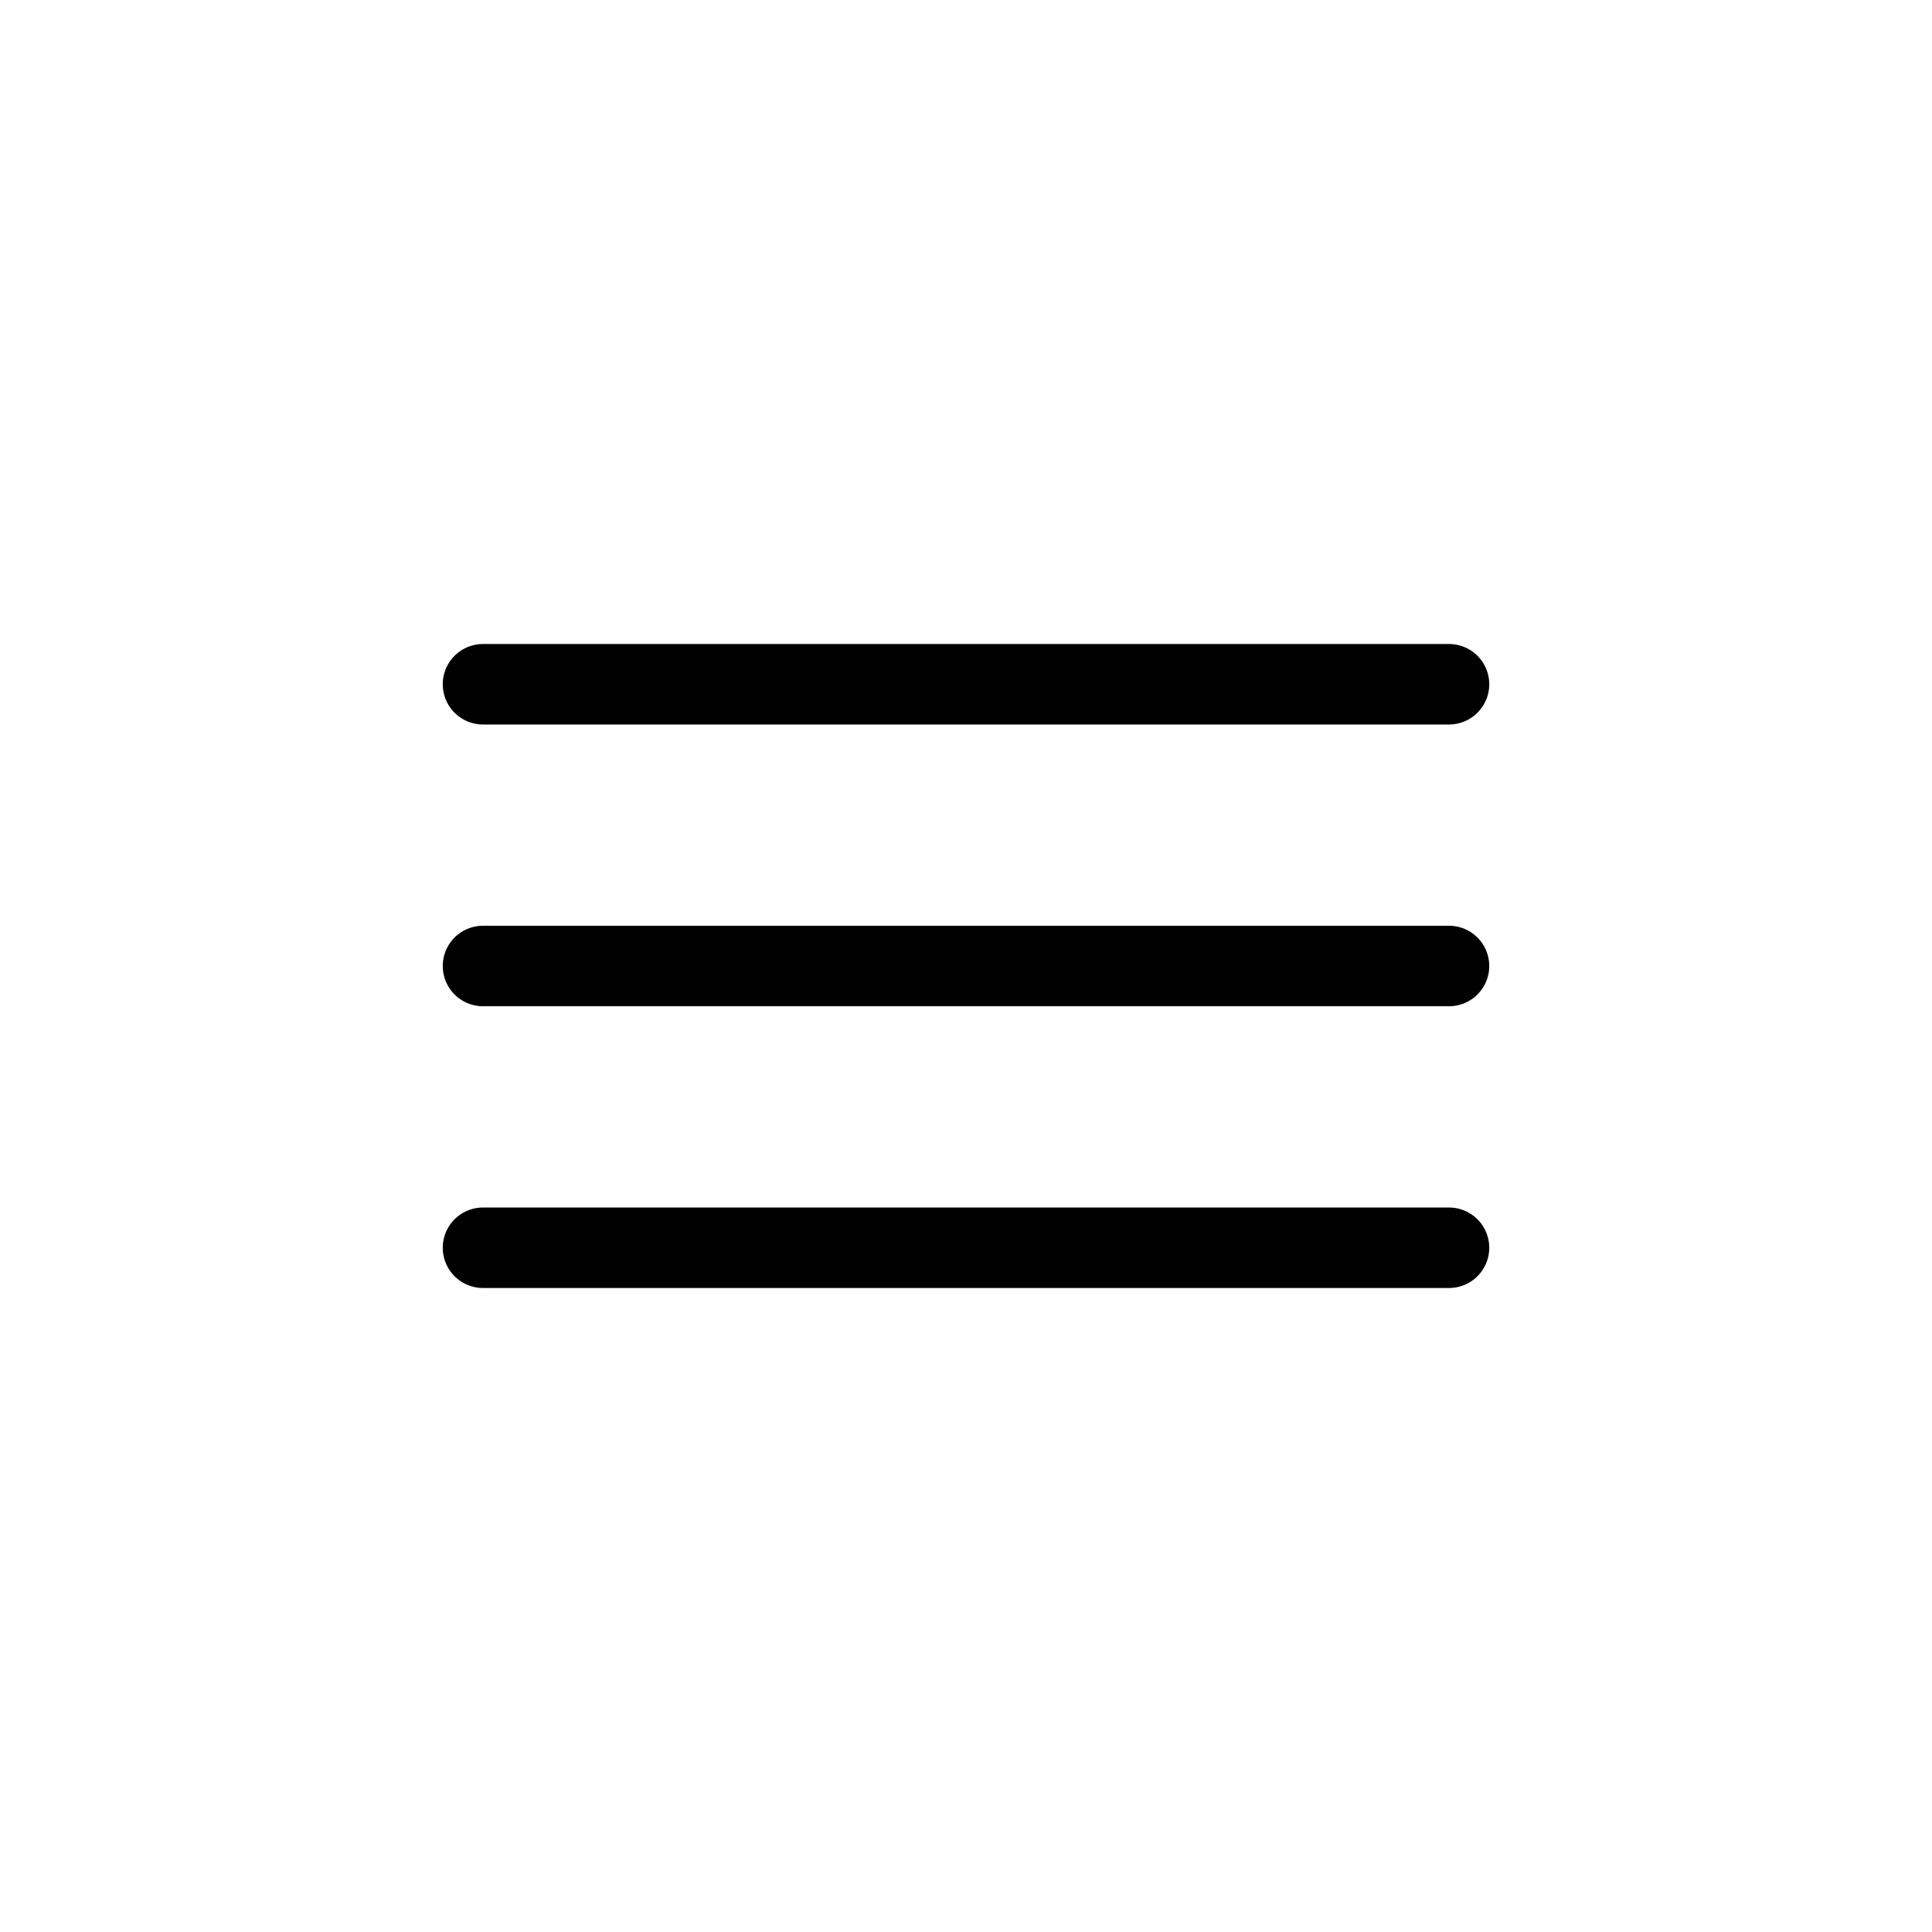
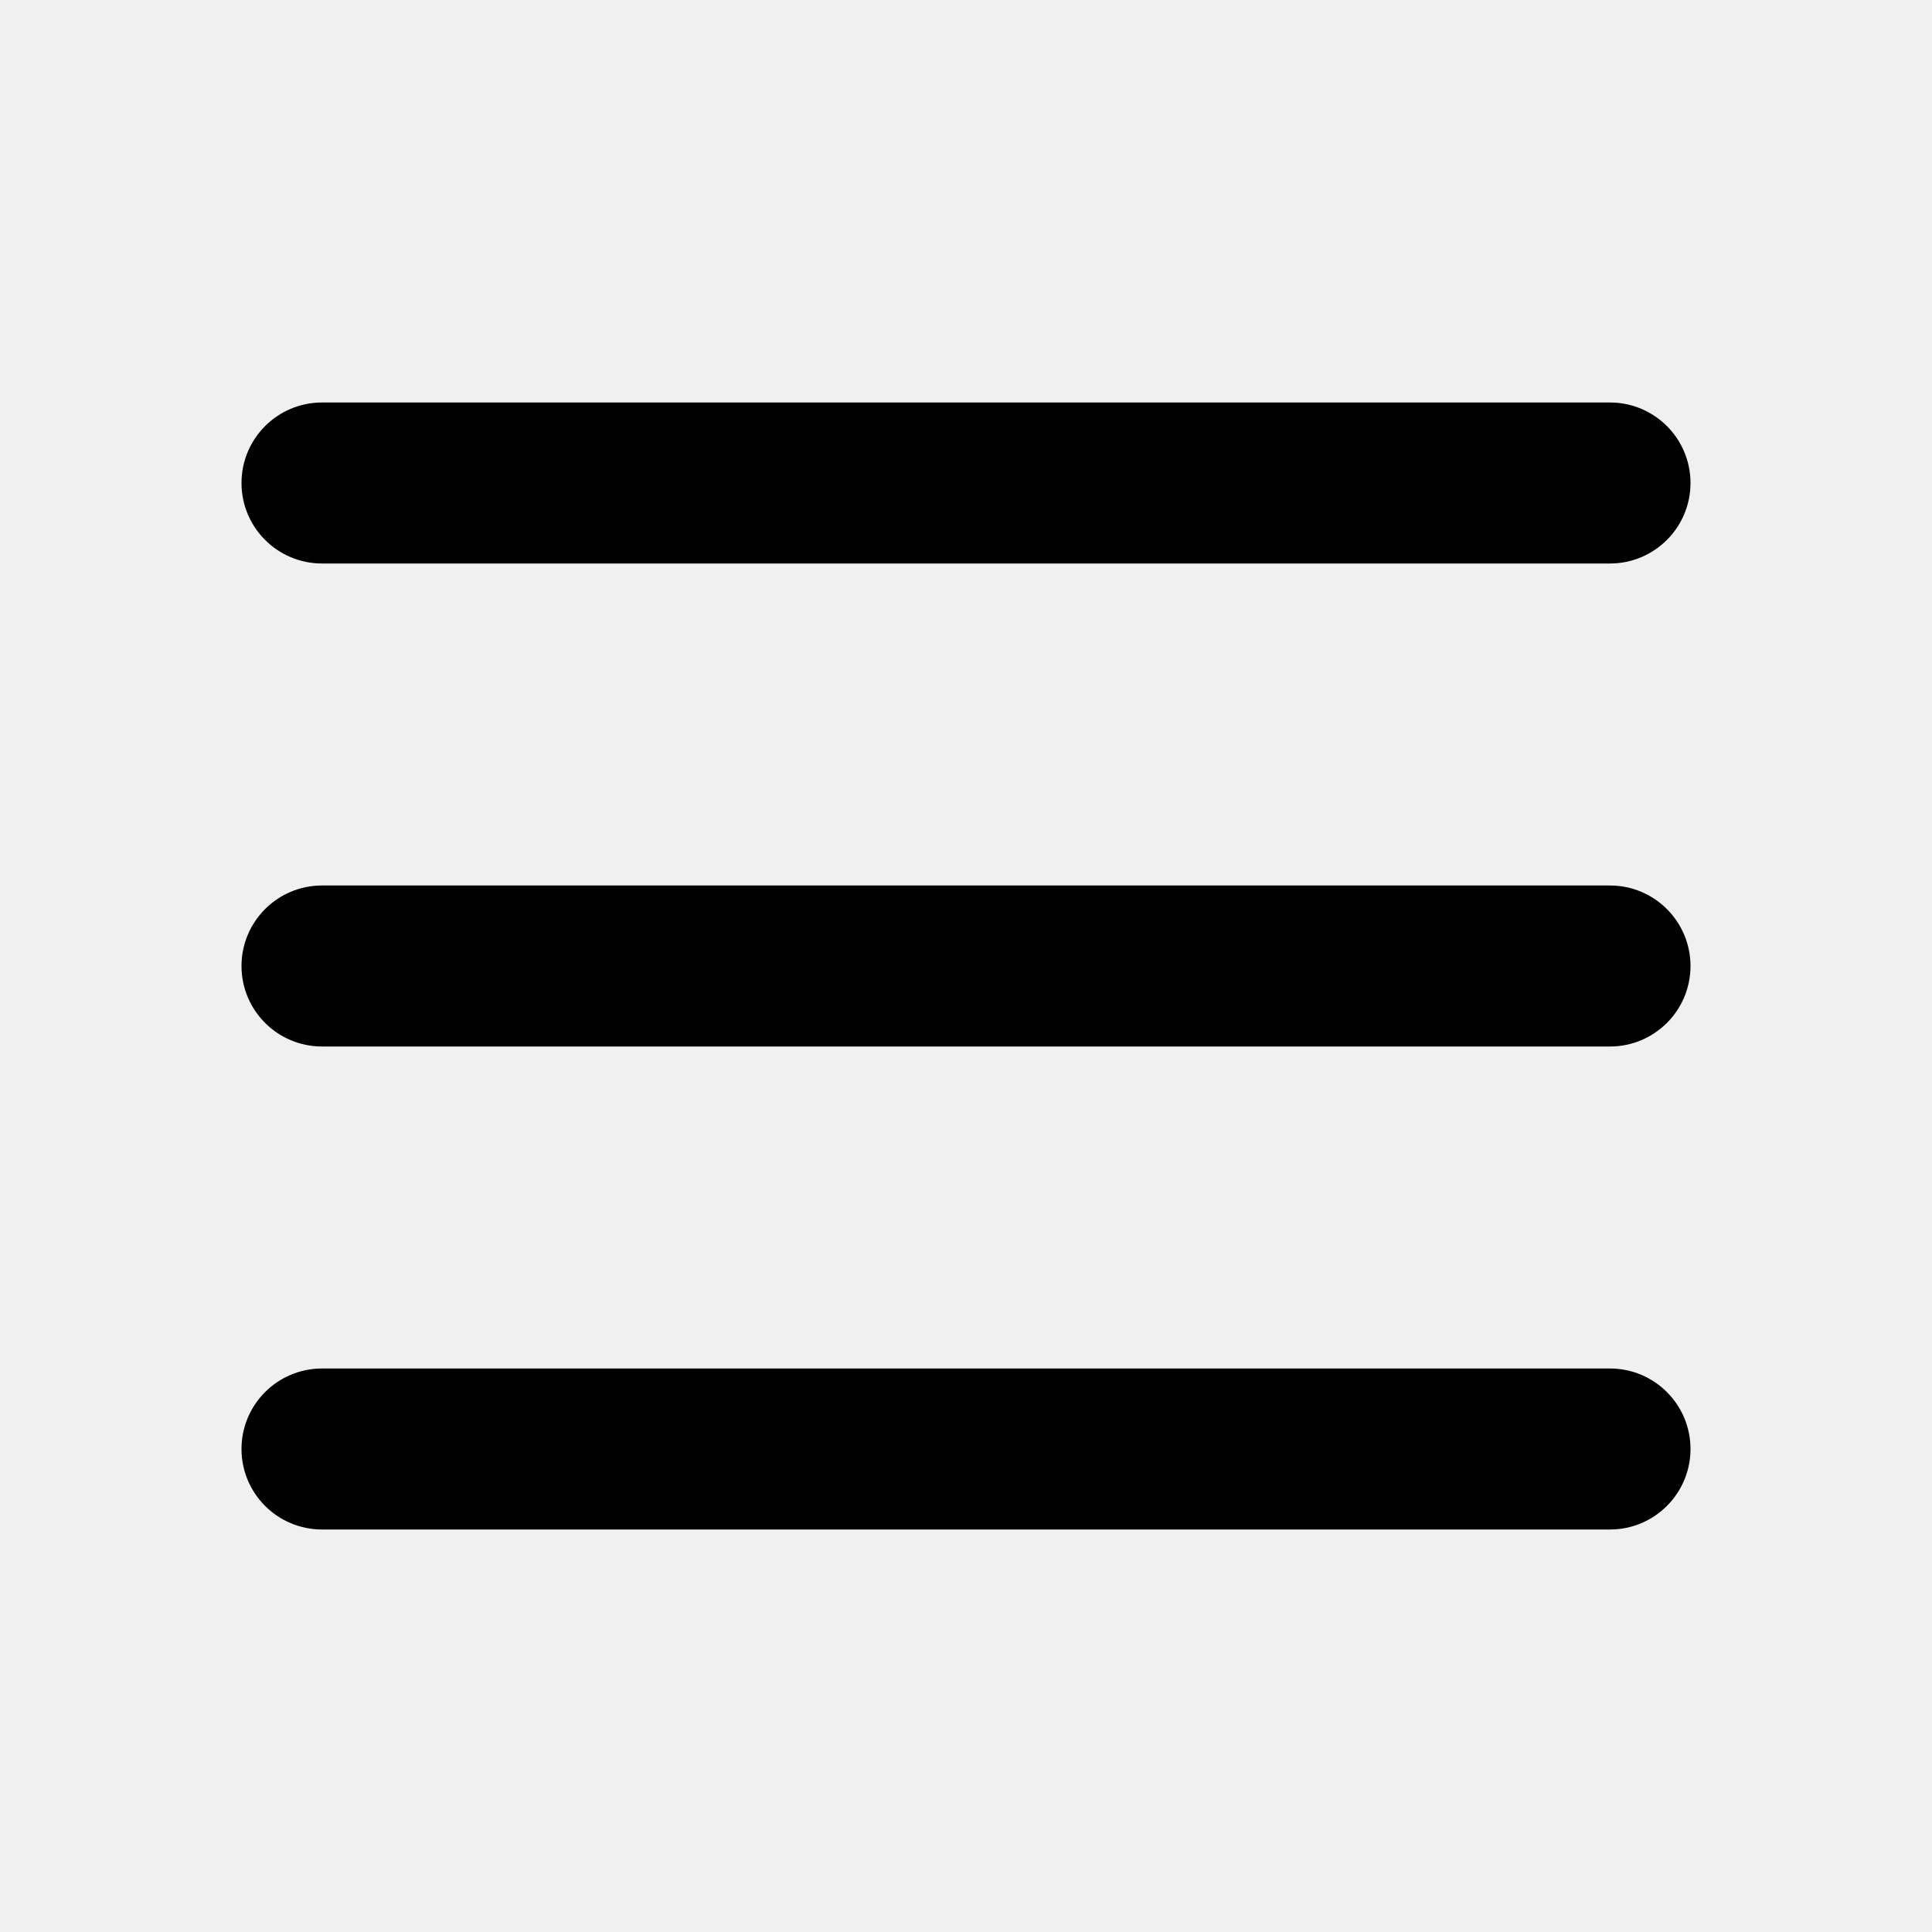
<svg xmlns="http://www.w3.org/2000/svg" width="64px" height="64px" viewBox="0 0 24 24" fill="none">
  <g id="SVGRepo_bgCarrier" stroke-width="0" />
  <g id="SVGRepo_tracerCarrier" stroke-linecap="round" stroke-linejoin="round" />
  <g id="SVGRepo_iconCarrier">
-     <rect width="24" height="24" fill="white" />
-     <path d="M6 12H18" stroke="#000000" stroke-linecap="round" stroke-linejoin="round" />
-     <path d="M6 15.5H18" stroke="#000000" stroke-linecap="round" stroke-linejoin="round" />
-     <path d="M6 8.5H18" stroke="#000000" stroke-linecap="round" stroke-linejoin="round" />
+     <path fill-rule="evenodd" clip-rule="evenodd" d="M4 5C3.448 5 3 5.448 3 6C3 6.552 3.448 7 4 7H20C20.552 7 21 6.552 21 6C21 5.448 20.552 5 20 5H4ZM3 12C3 11.448 3.448 11 4 11H20C20.552 11 21 11.448 21 12C21 12.552 20.552 13 20 13H4C3.448 13 3 12.552 3 12ZM3 18C3 17.448 3.448 17 4 17H20C20.552 17 21 17.448 21 18C21 18.552 20.552 19 20 19H4C3.448 19 3 18.552 3 18Z" fill="#000000" />
  </g>
</svg>
